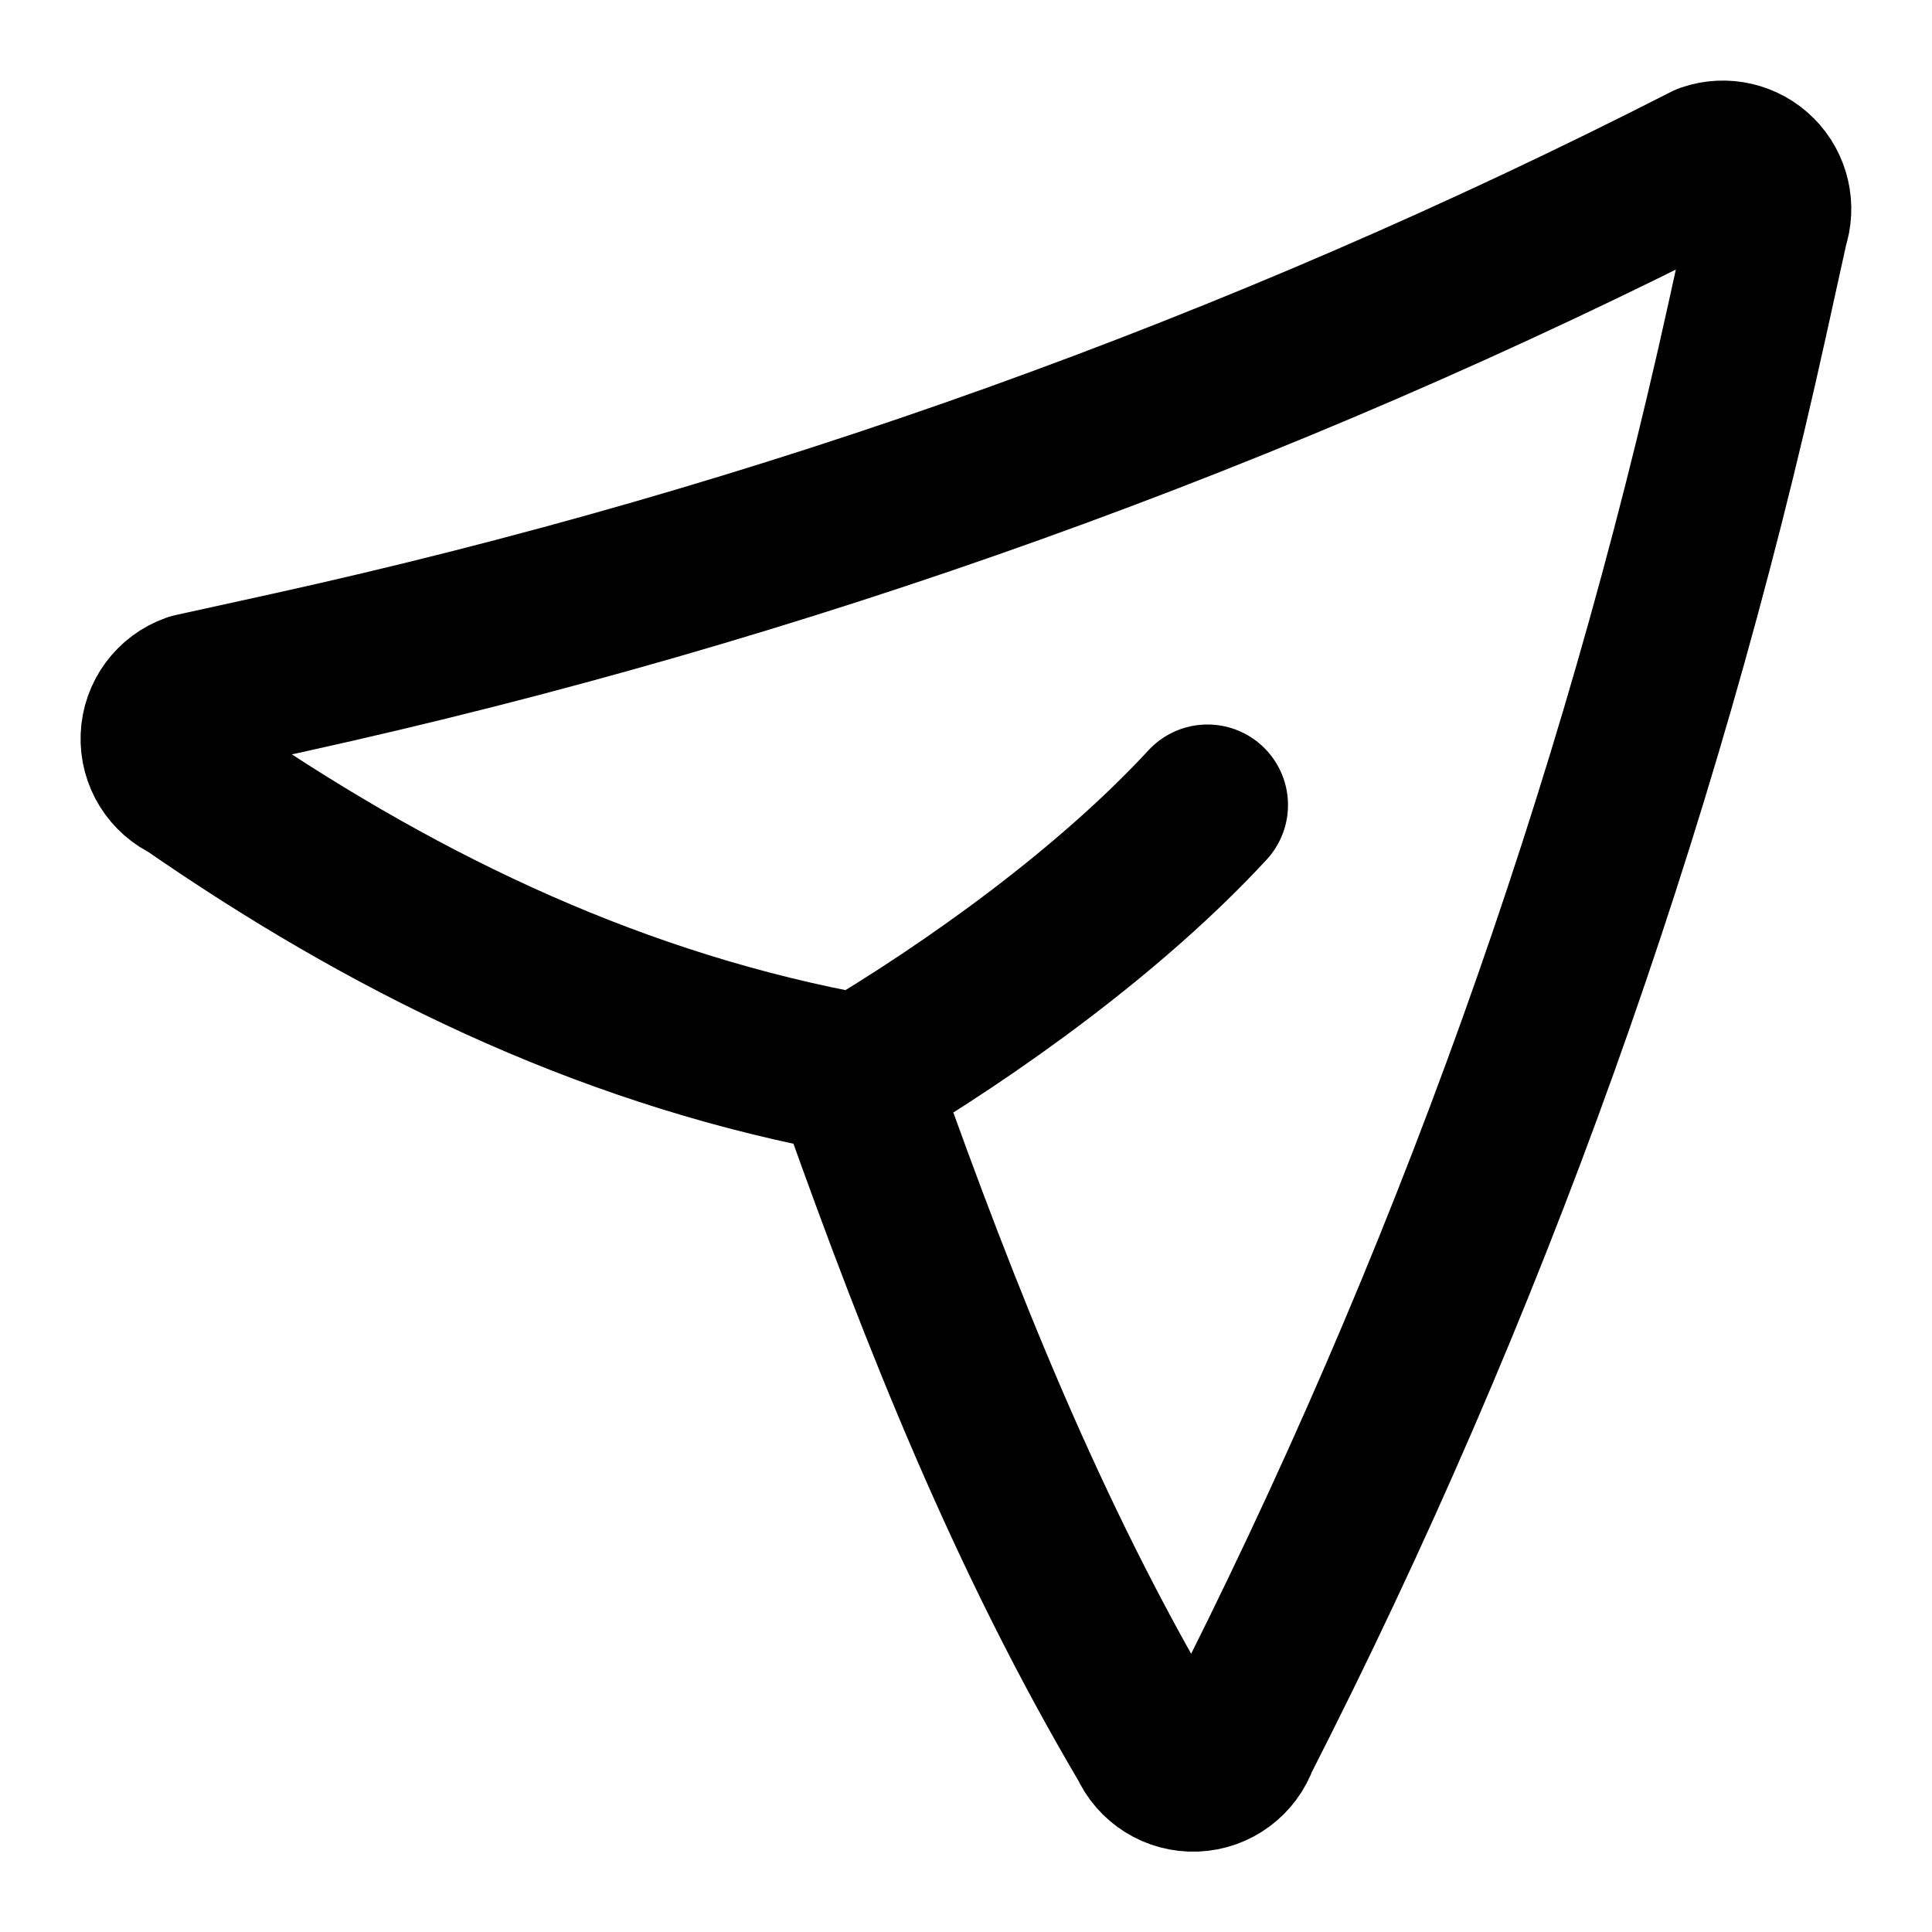
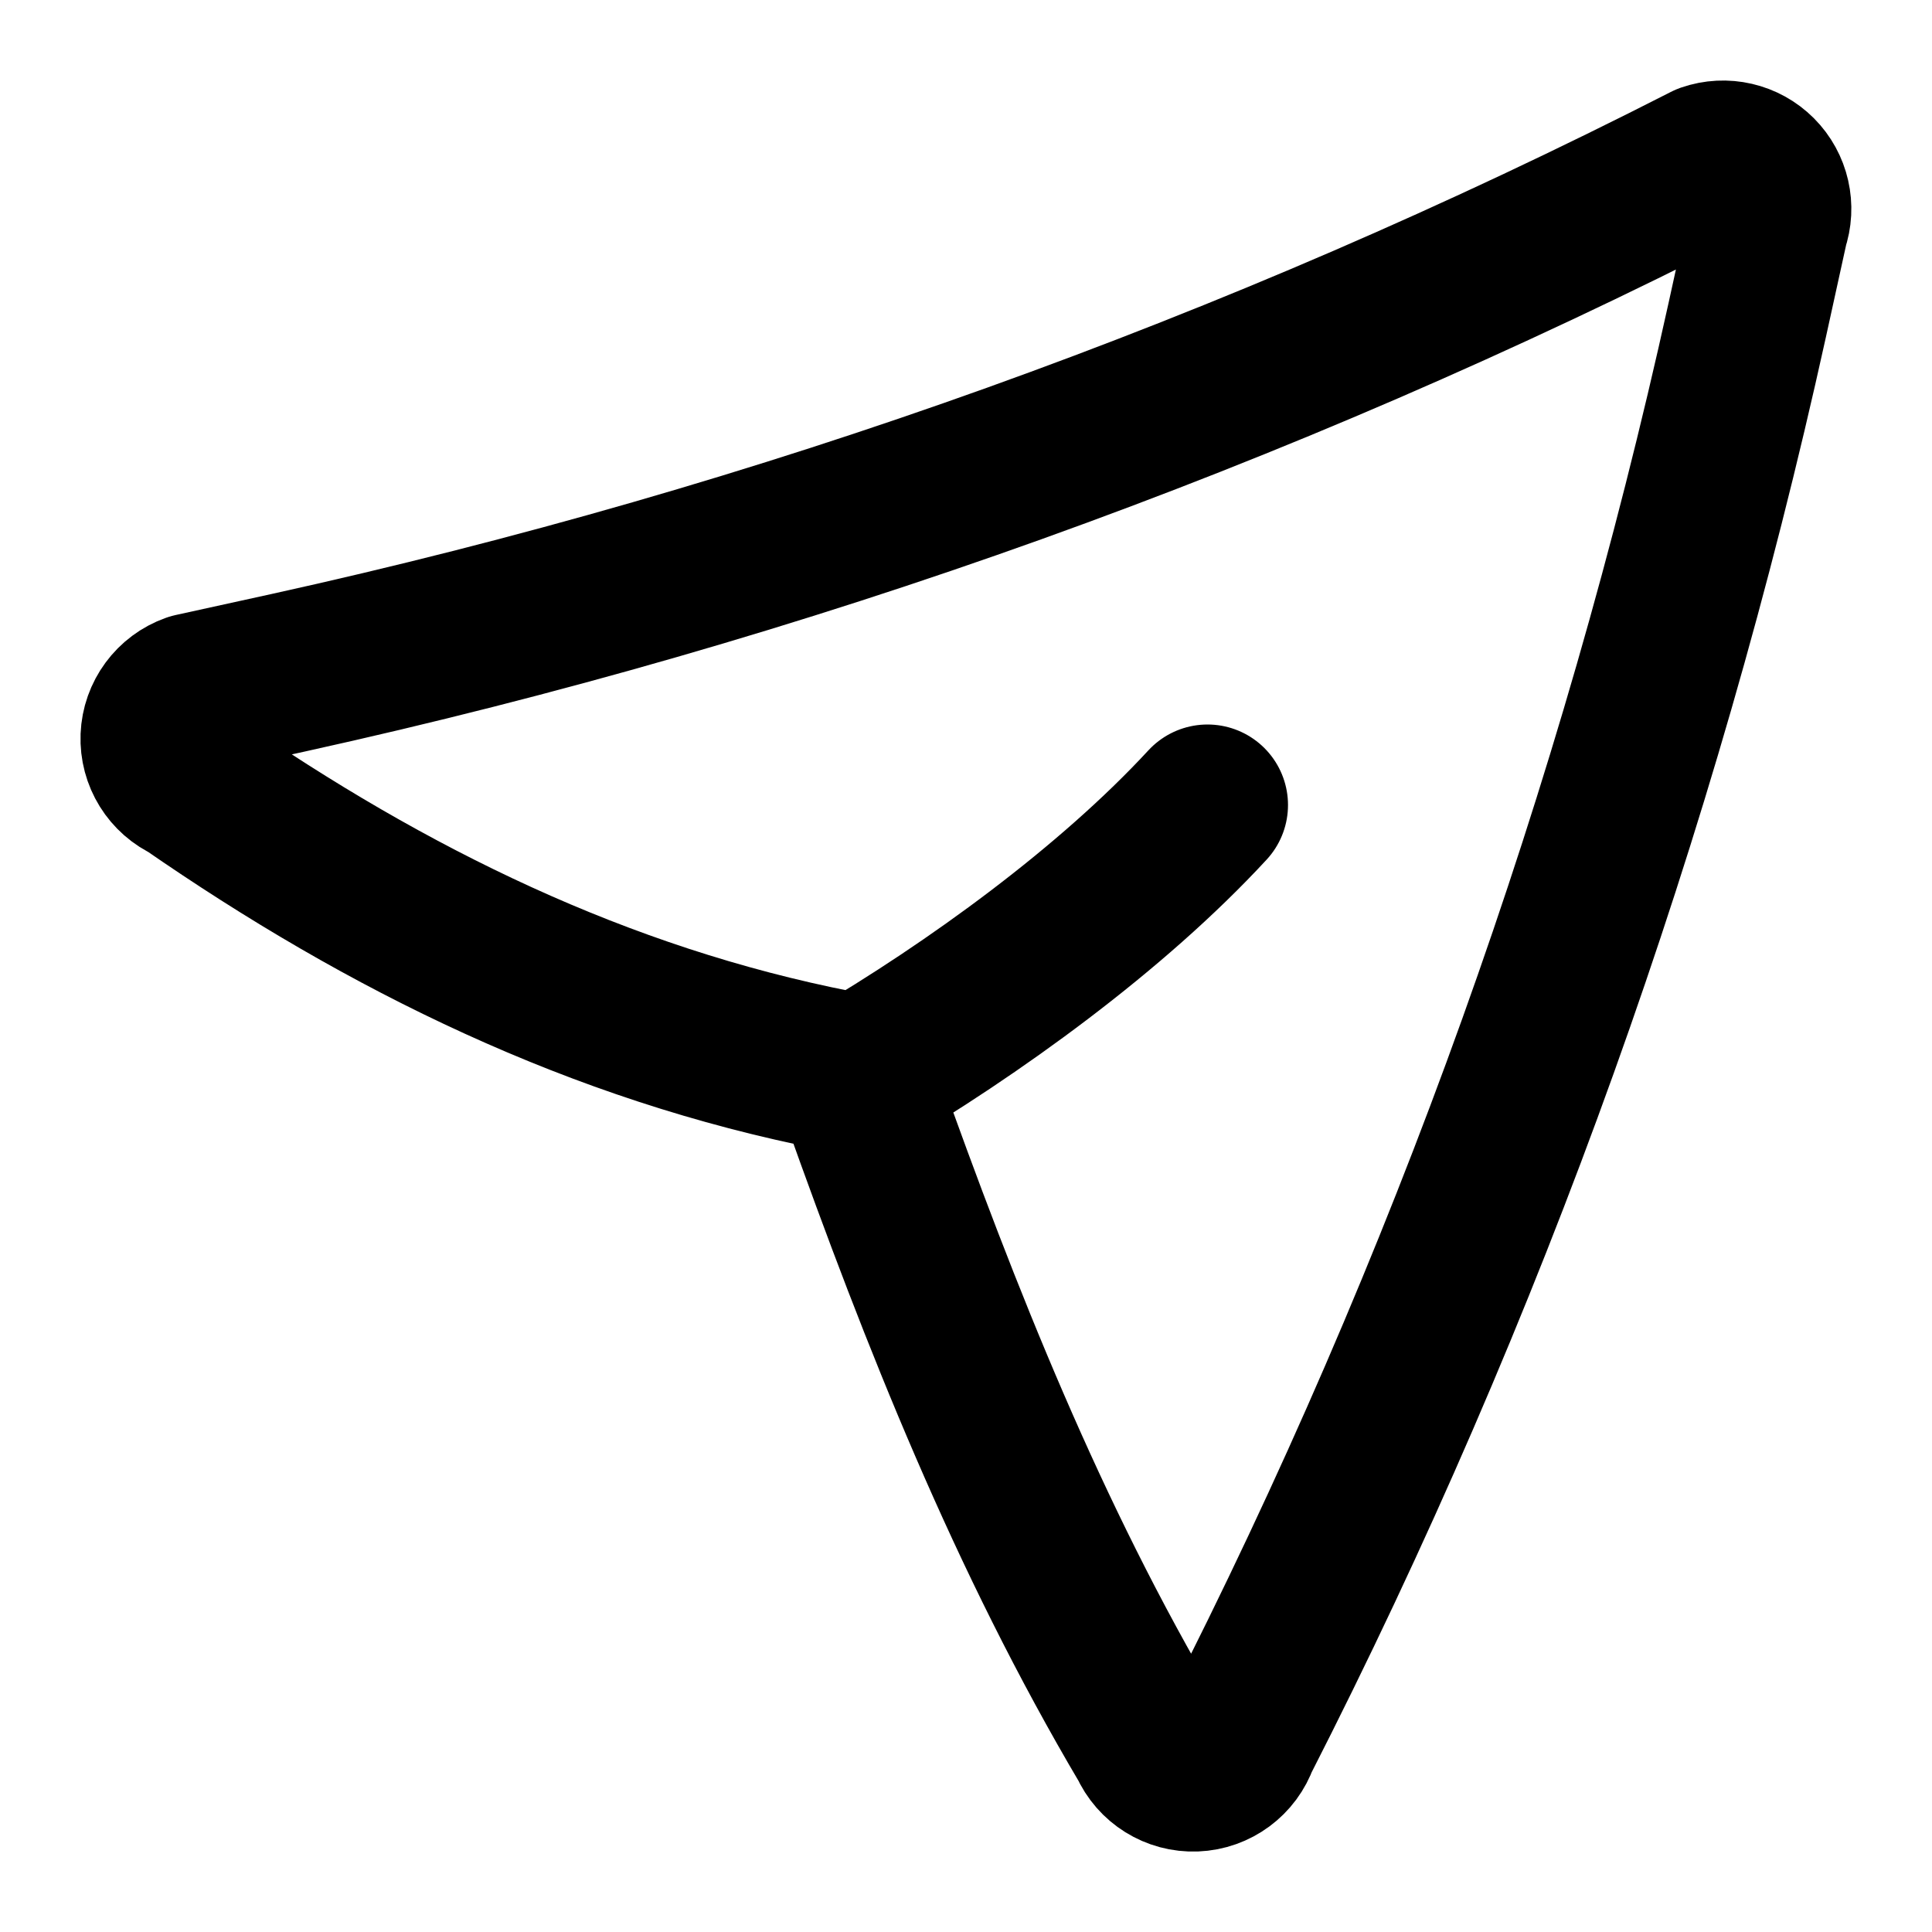
<svg xmlns="http://www.w3.org/2000/svg" width="24" height="24" viewBox="0 0 24 24" fill="none" stroke="currentColor" stroke-width="2" stroke-linecap="round" stroke-linejoin="round">
-   <path d="M10.578 13.422a.6.6 0 0 1 .123.178c.99 2.78 2.068 5.496 3.577 8.047a.594.594 0 0 0 1.105-.044 73.6 73.6 0 0 0 6.32-17.624l.262-1.189a.595.595 0 0 0-.755-.757A73.6 73.6 0 0 1 3.586 8.356l-1.189.261a.595.595 0 0 0-.044 1.104c2.457 1.703 5.09 2.998 8.047 3.578q.101.046.178.123m0 0C12.101 12.528 13.812 11.287 15 10" />
+   <path d="M10.578 13.422a.6.6 0 0 1 .123.178c.99 2.78 2.068 5.496 3.577 8.047a.594.594 0 0 0 1.104-.044 73.6 73.6 0 0 0 6.322-17.624l.261-1.189a.594.594 0 0 0-.755-.757A73.6 73.6 0 0 1 3.586 8.356l-1.19.261a.595.595 0 0 0-.044 1.104c2.458 1.703 5.092 2.998 8.048 3.578a.6.6 0 0 1 .178.123m0 0C12.101 12.528 13.812 11.287 15 10" />
</svg>
